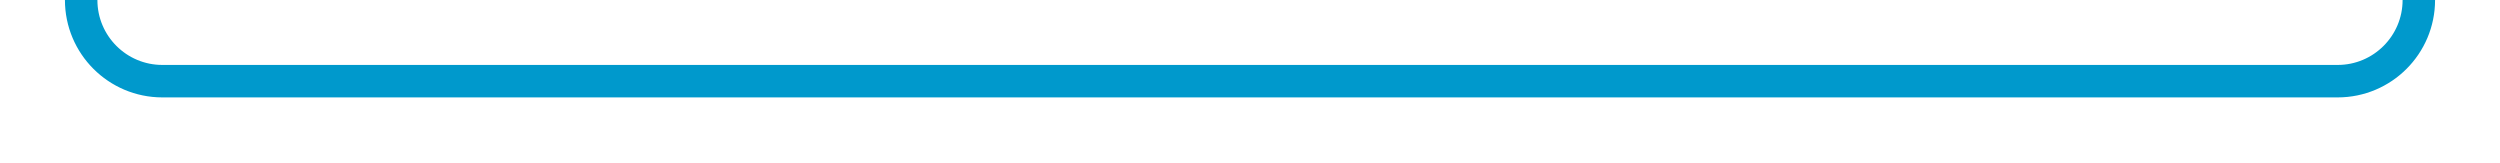
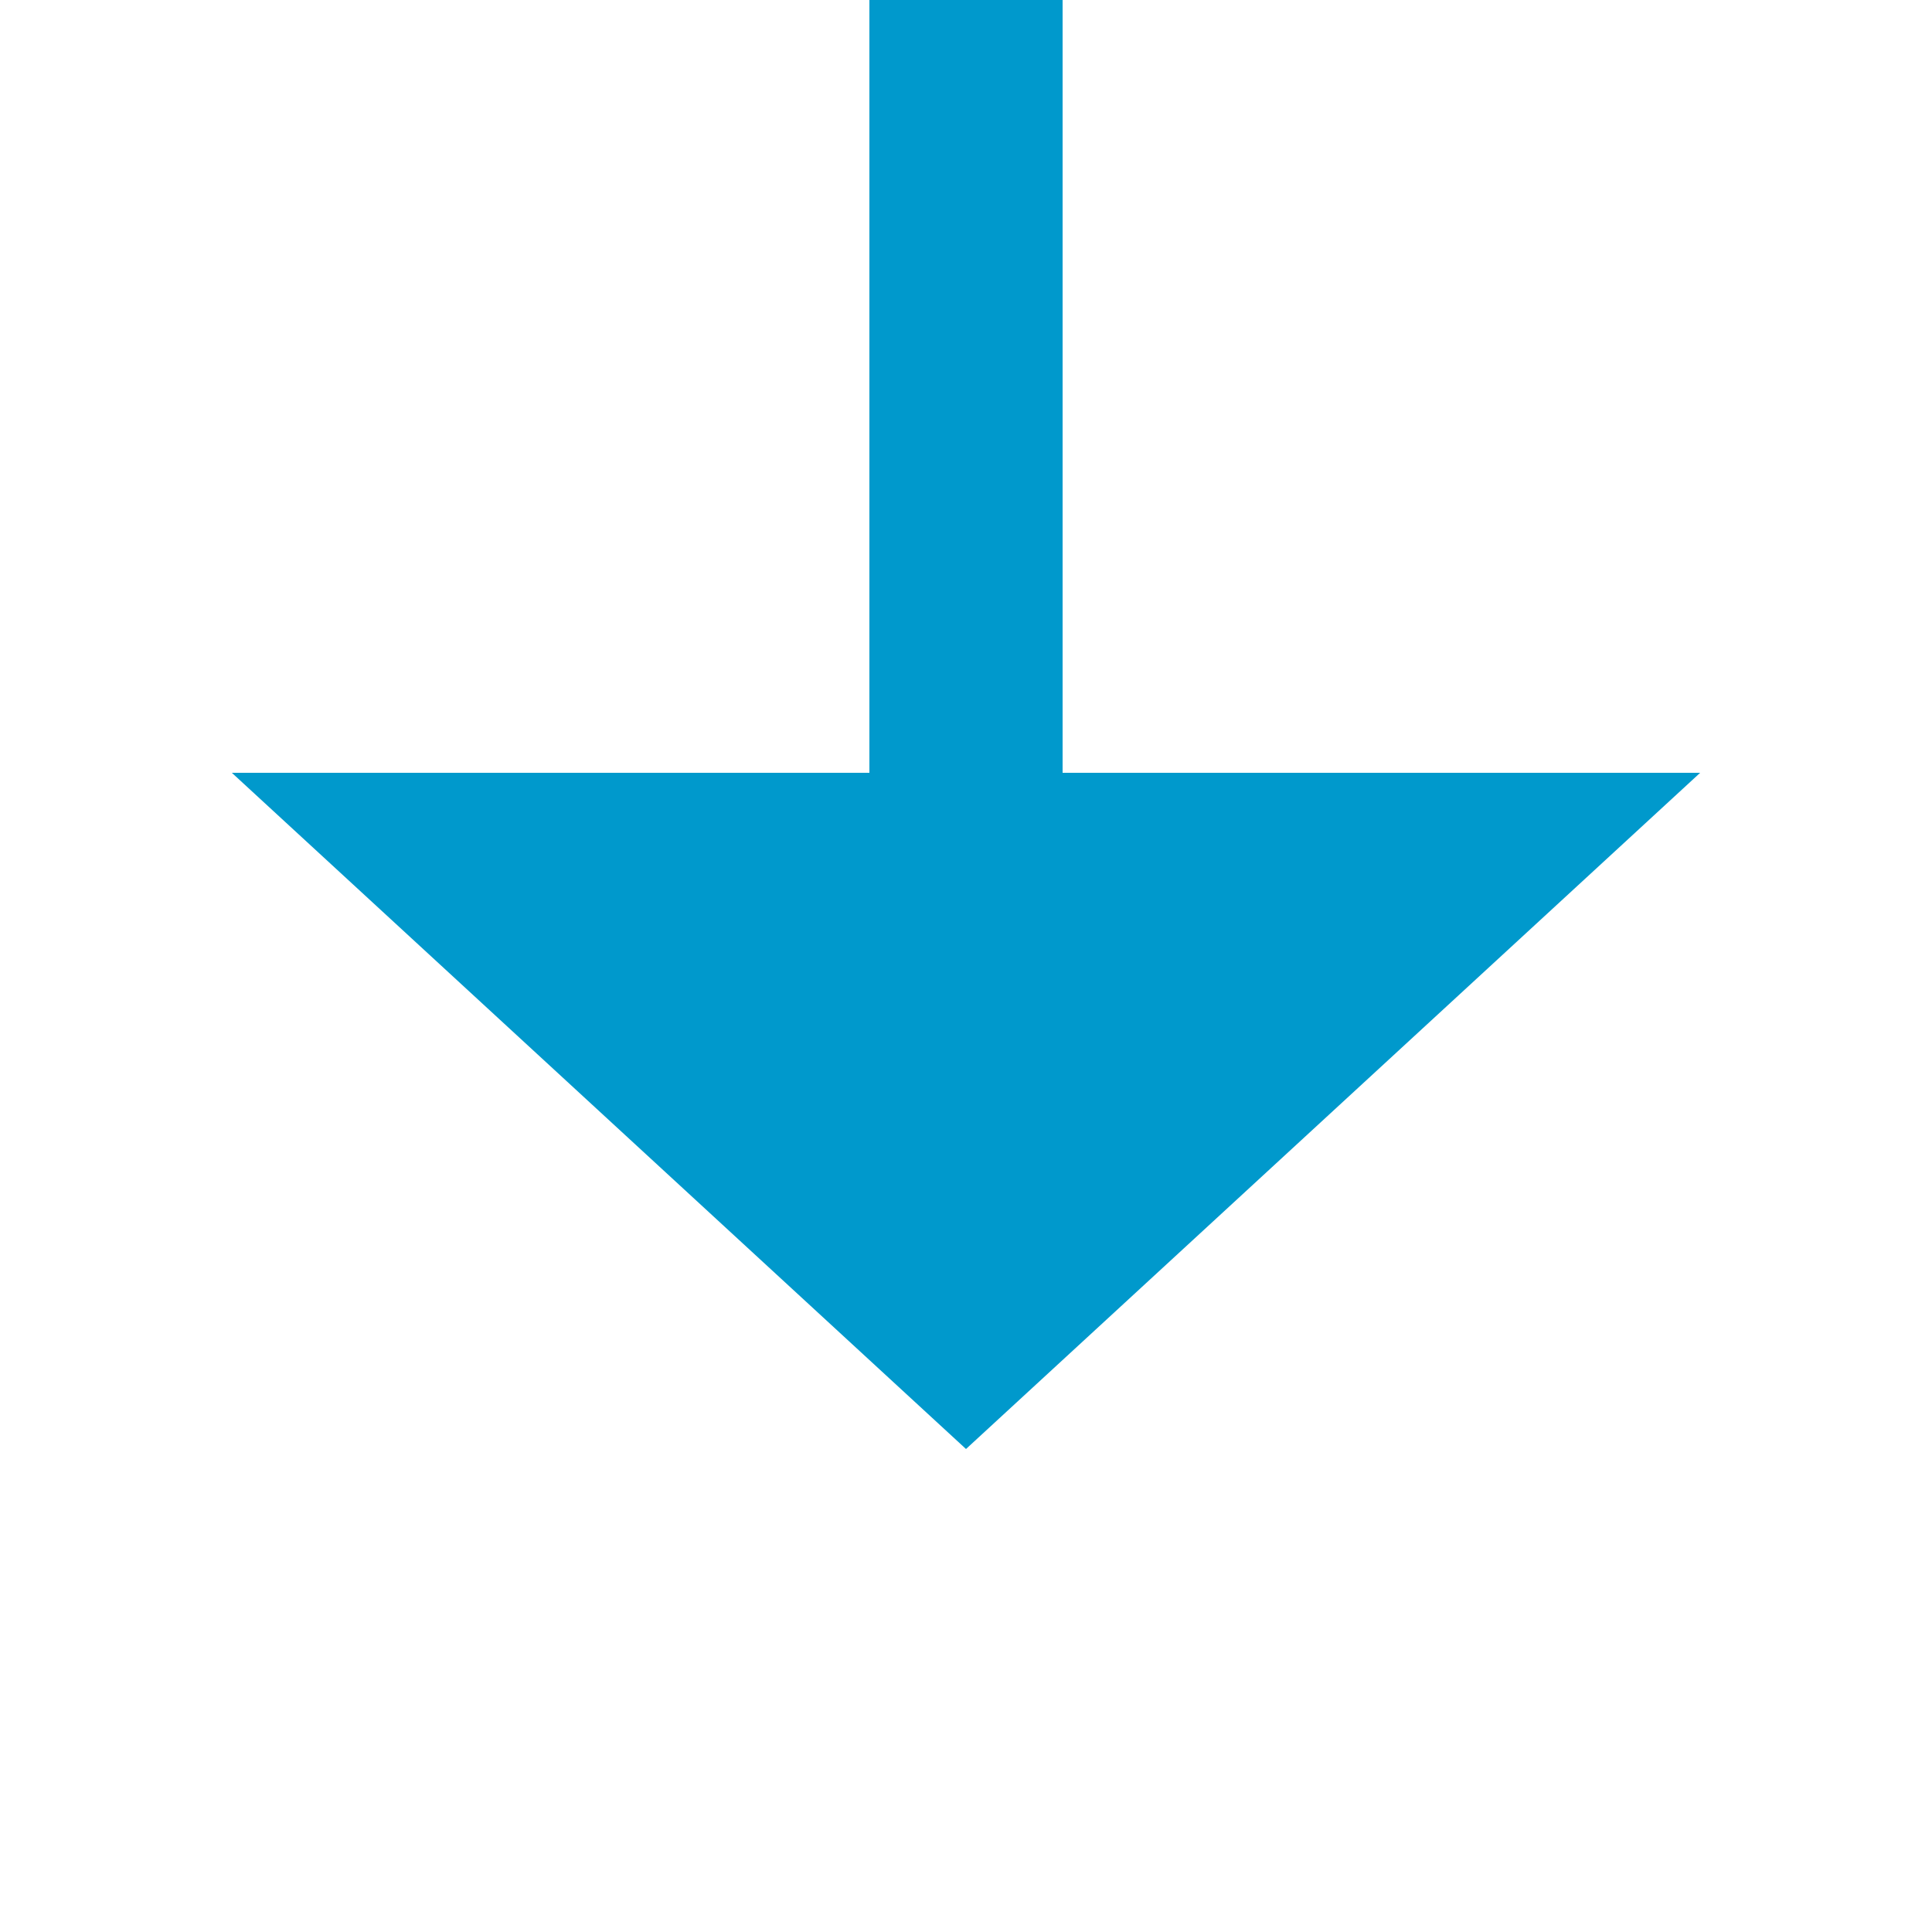
- <svg xmlns="http://www.w3.org/2000/svg" version="1.1" width="154px" height="10px" preserveAspectRatio="xMinYMid meet" viewBox="343 825  154 8">
-   <path d="M 492 786  L 492 824  A 5 5 0 0 1 487 829 L 353 829  A 5 5 0 0 1 348 824 L 348 230  " stroke-width="2" stroke="#0099cc" fill="none" />
-   <path d="M 355.6 231  L 348 224  L 340.4 231  L 355.6 231  Z " fill-rule="nonzero" fill="#0099cc" stroke="none" />
+ <svg xmlns="http://www.w3.org/2000/svg" version="1.1" width="20px" height="20px" preserveAspectRatio="xMinYMid meet" viewBox="2098 767  20 18">
+   <path d="M 2108 729  L 2108 775  " stroke-width="2" stroke="#0099cc" fill="none" />
+   <path d="M 2100.4 774  L 2108 781  L 2115.6 774  L 2100.4 774  Z " fill-rule="nonzero" fill="#0099cc" stroke="none" />
</svg>
